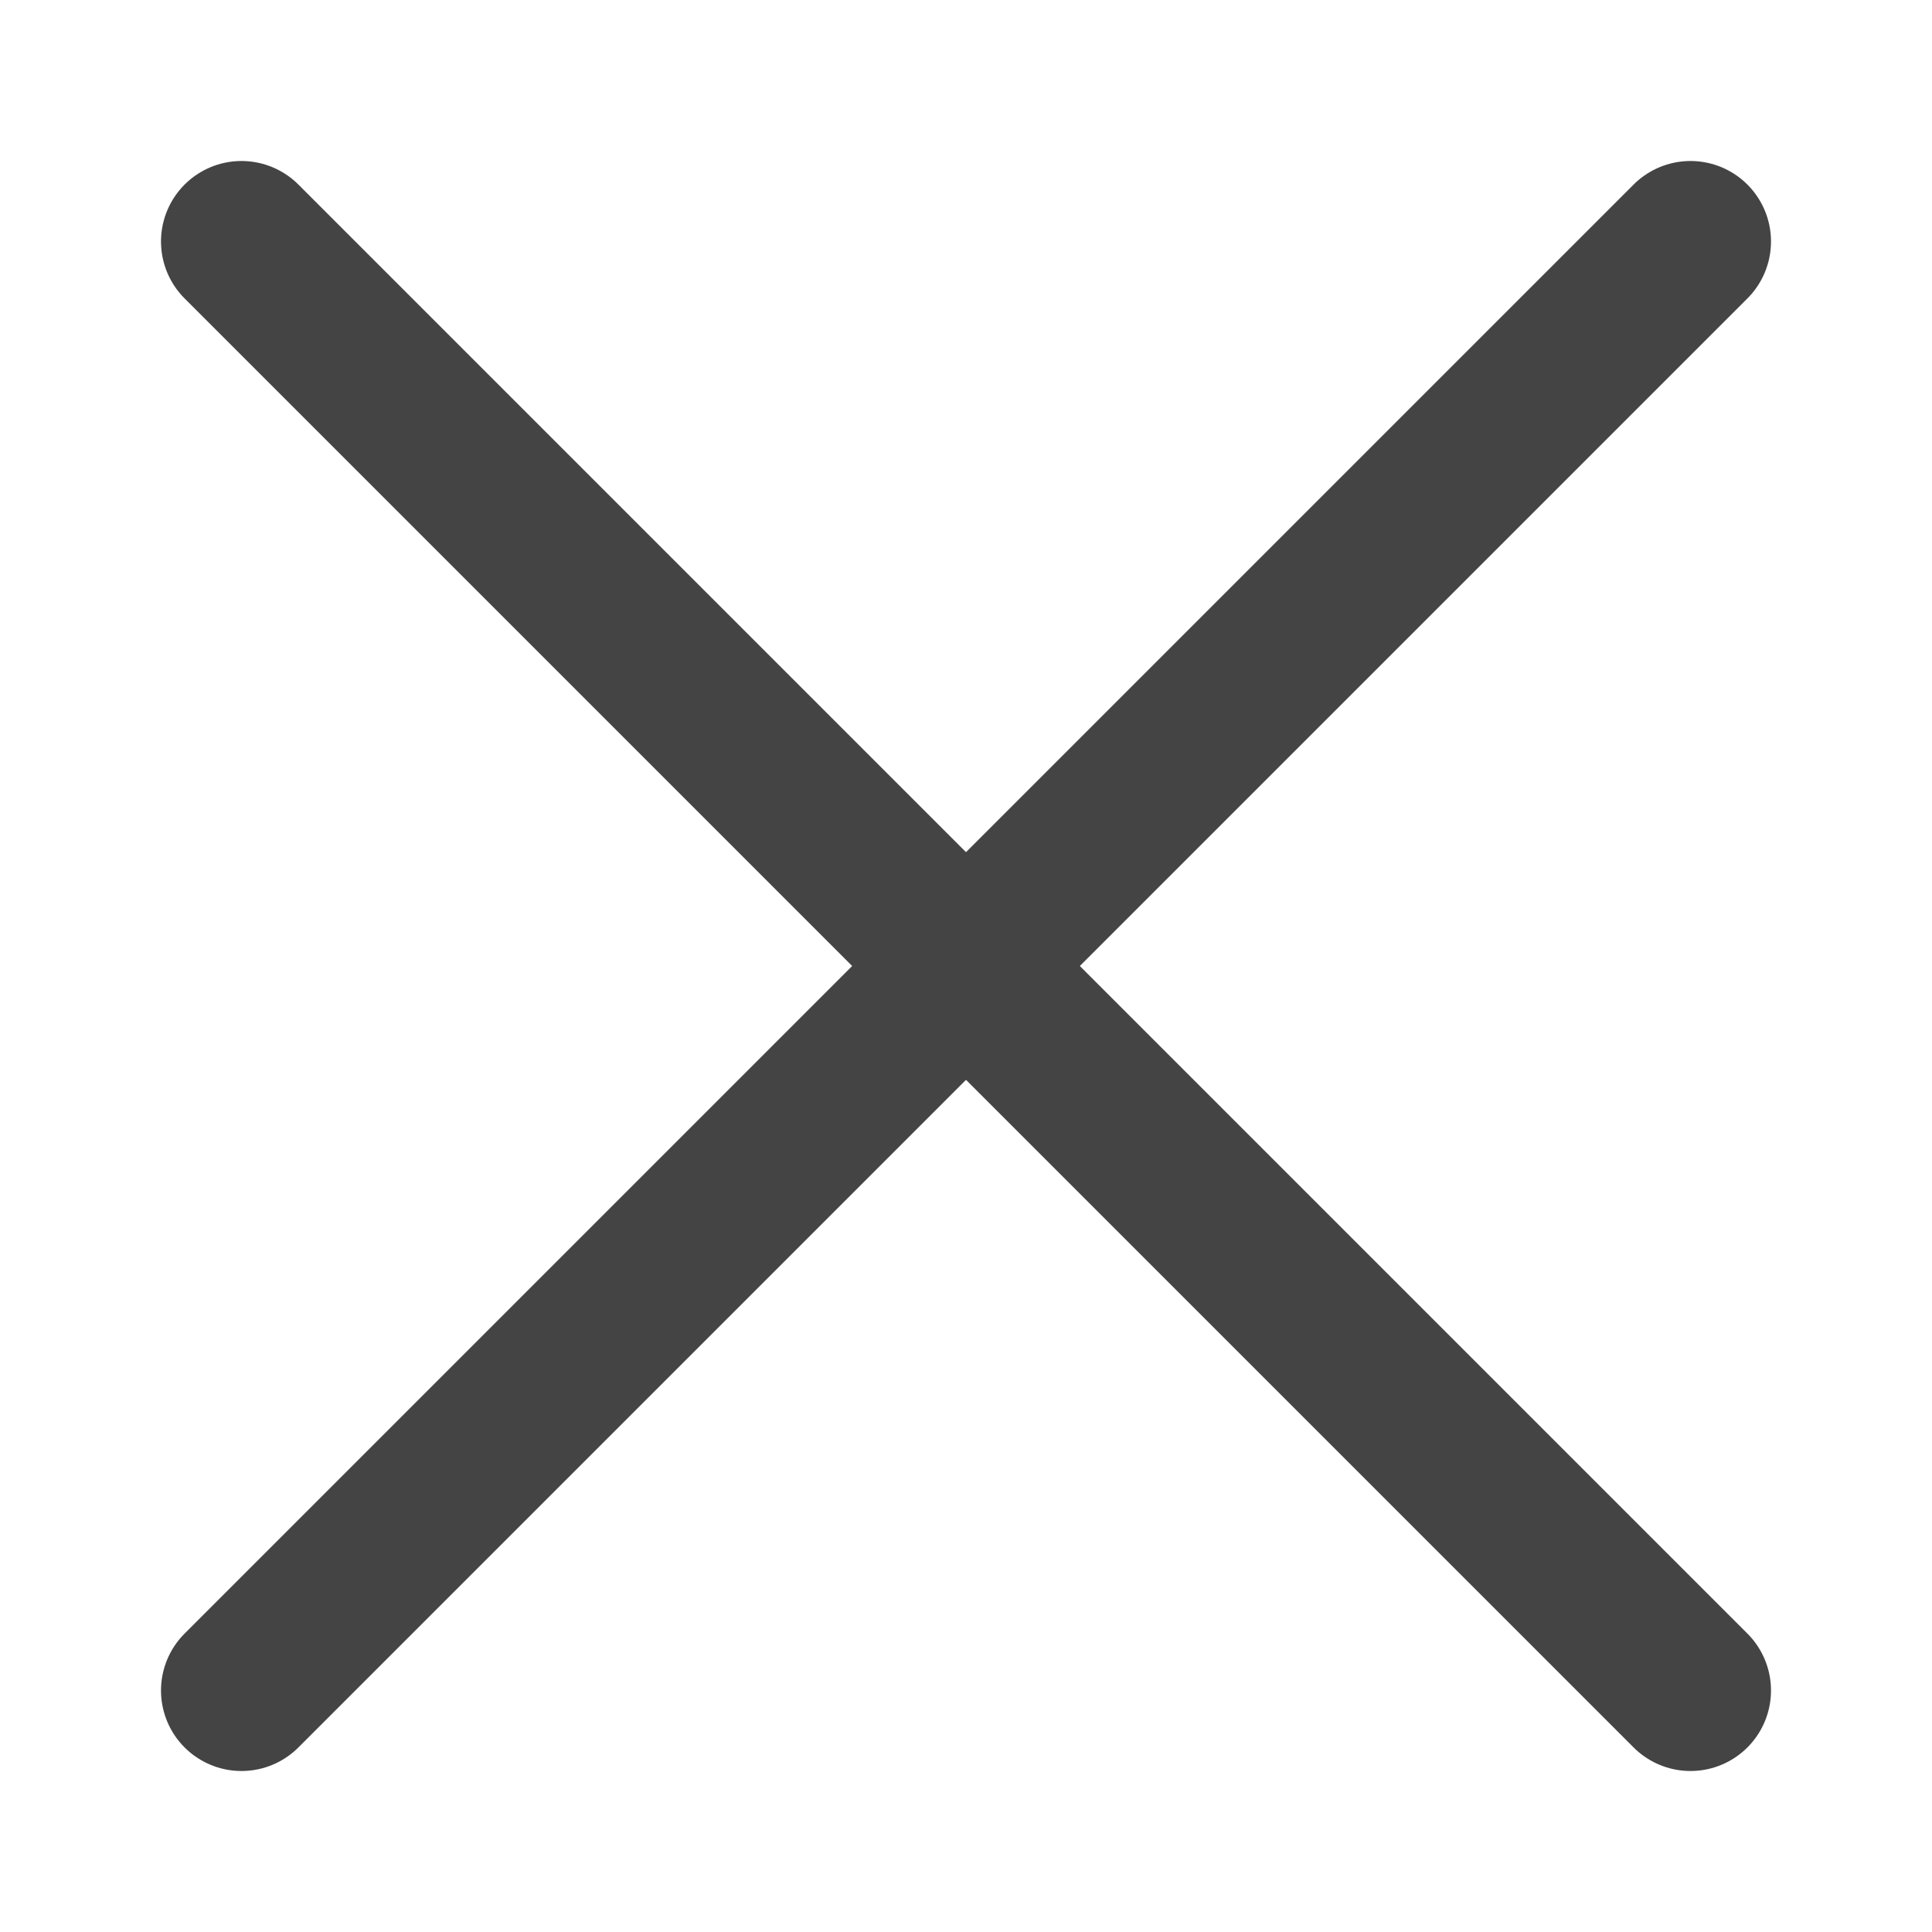
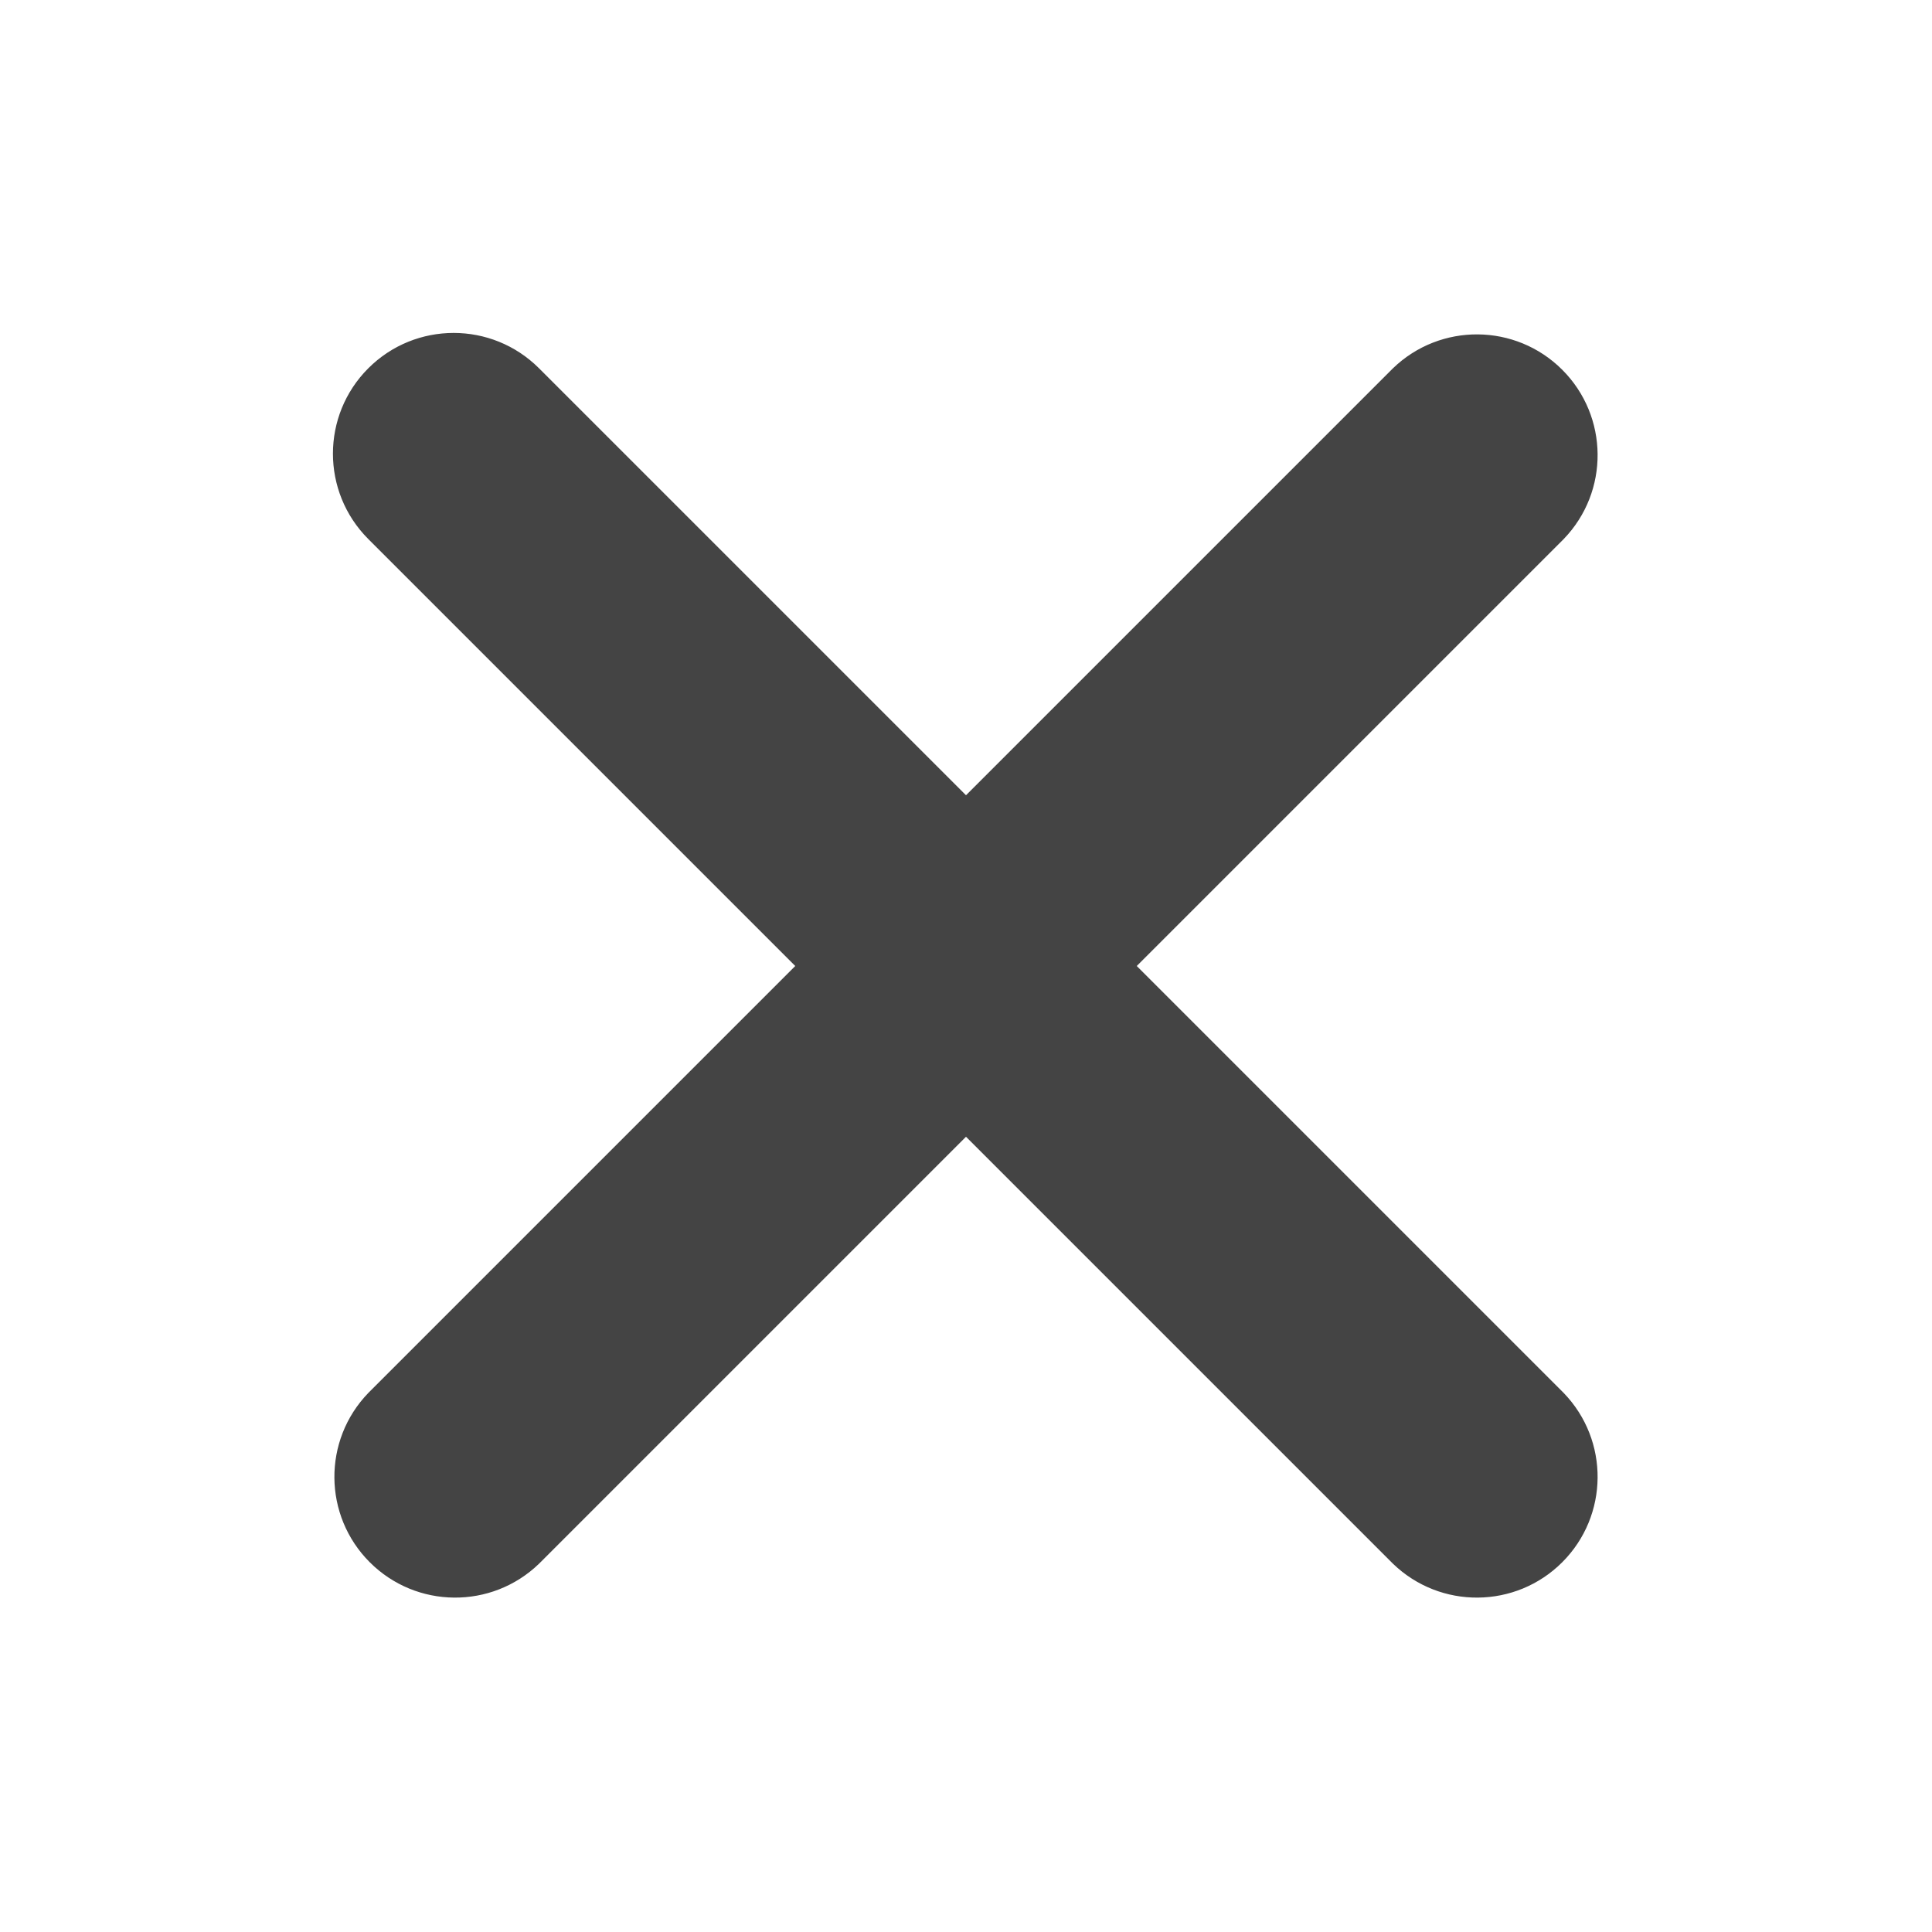
- <svg xmlns="http://www.w3.org/2000/svg" width="20px" height="20px" viewBox="0 0 24 24" fill="none">
-   <g id="Menu / Close_LG">
-     <path id="Vector" d="M21 21L12 12M12 12L3 3M12 12L21 3M12 12L3 21" stroke="#444" stroke-width="2" stroke-linecap="round" stroke-linejoin="round" />
-   </g>
+ <svg xmlns="http://www.w3.org/2000/svg" width="3vh" height="3vh" viewBox="0 0 1024 1024">
+   <path fill="#444" d="M195.2 195.2a64 64 0 0 1 90.496 0L512 421.504 738.304 195.2a64 64 0 0 1 90.496 90.496L602.496 512 828.8 738.304a64 64 0 0 1-90.496 90.496L512 602.496 285.696 828.8a64 64 0 0 1-90.496-90.496L421.504 512 195.2 285.696a64 64 0 0 1 0-90.496z" />
</svg>
